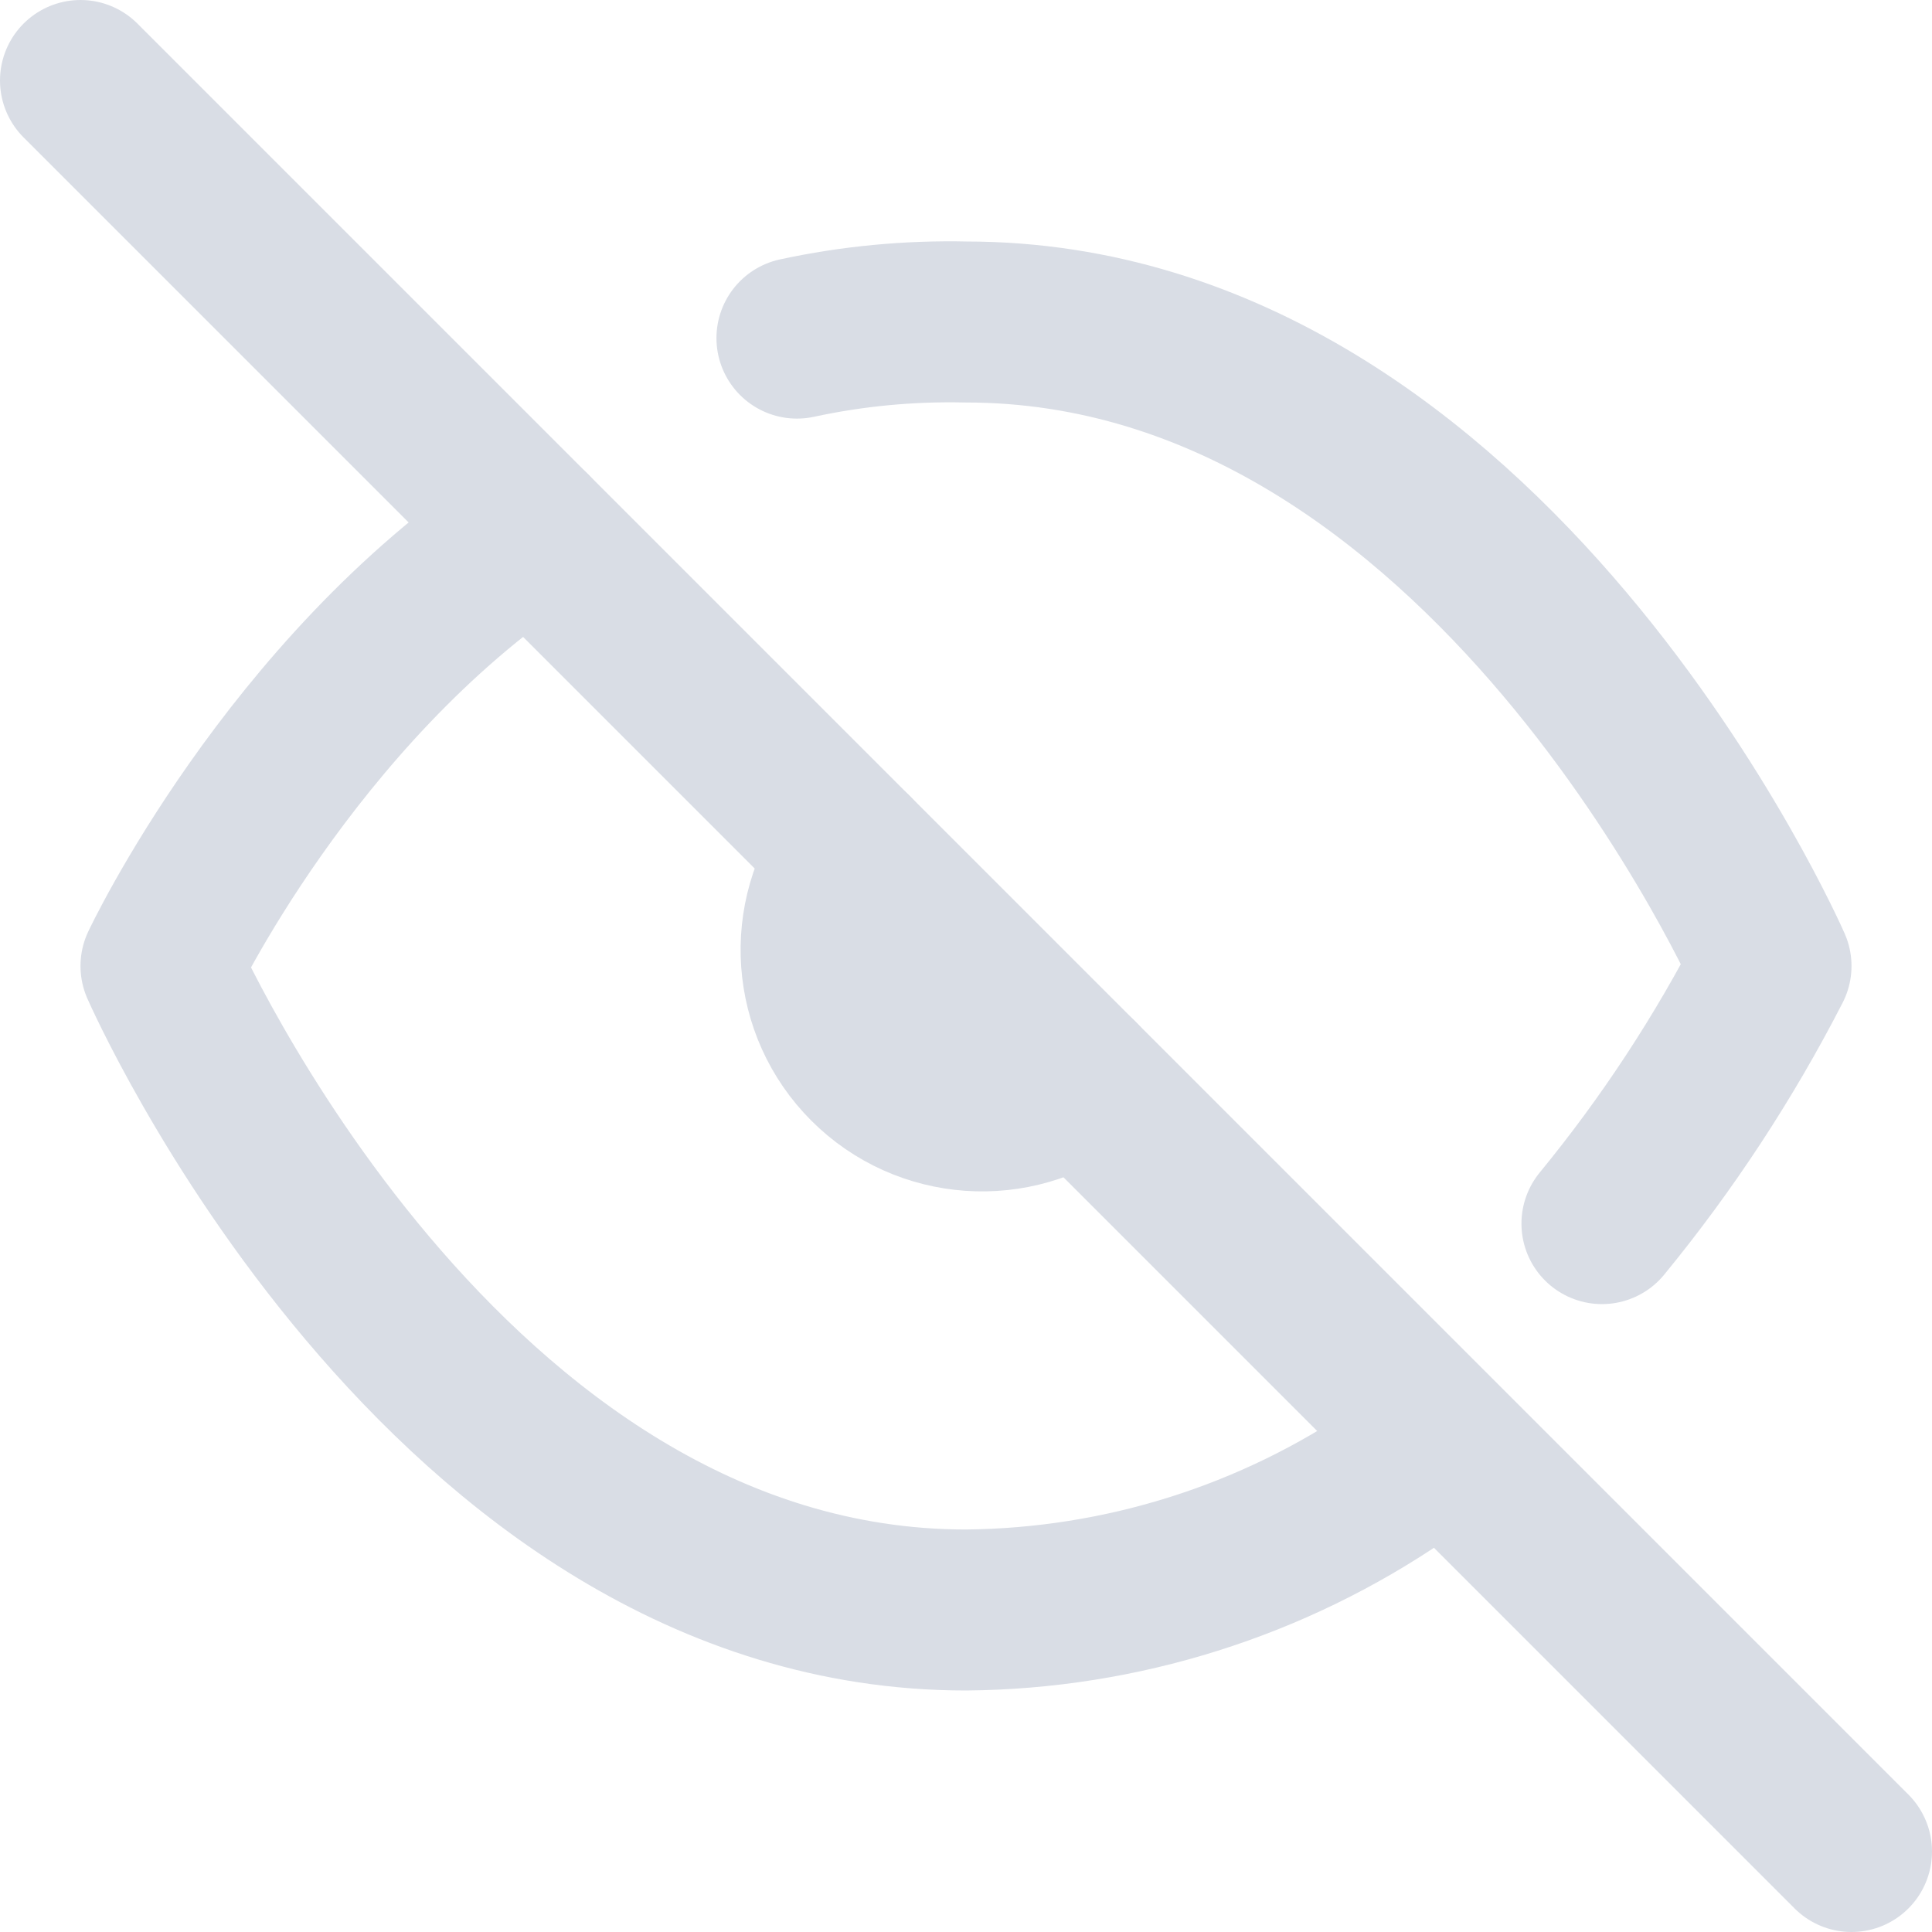
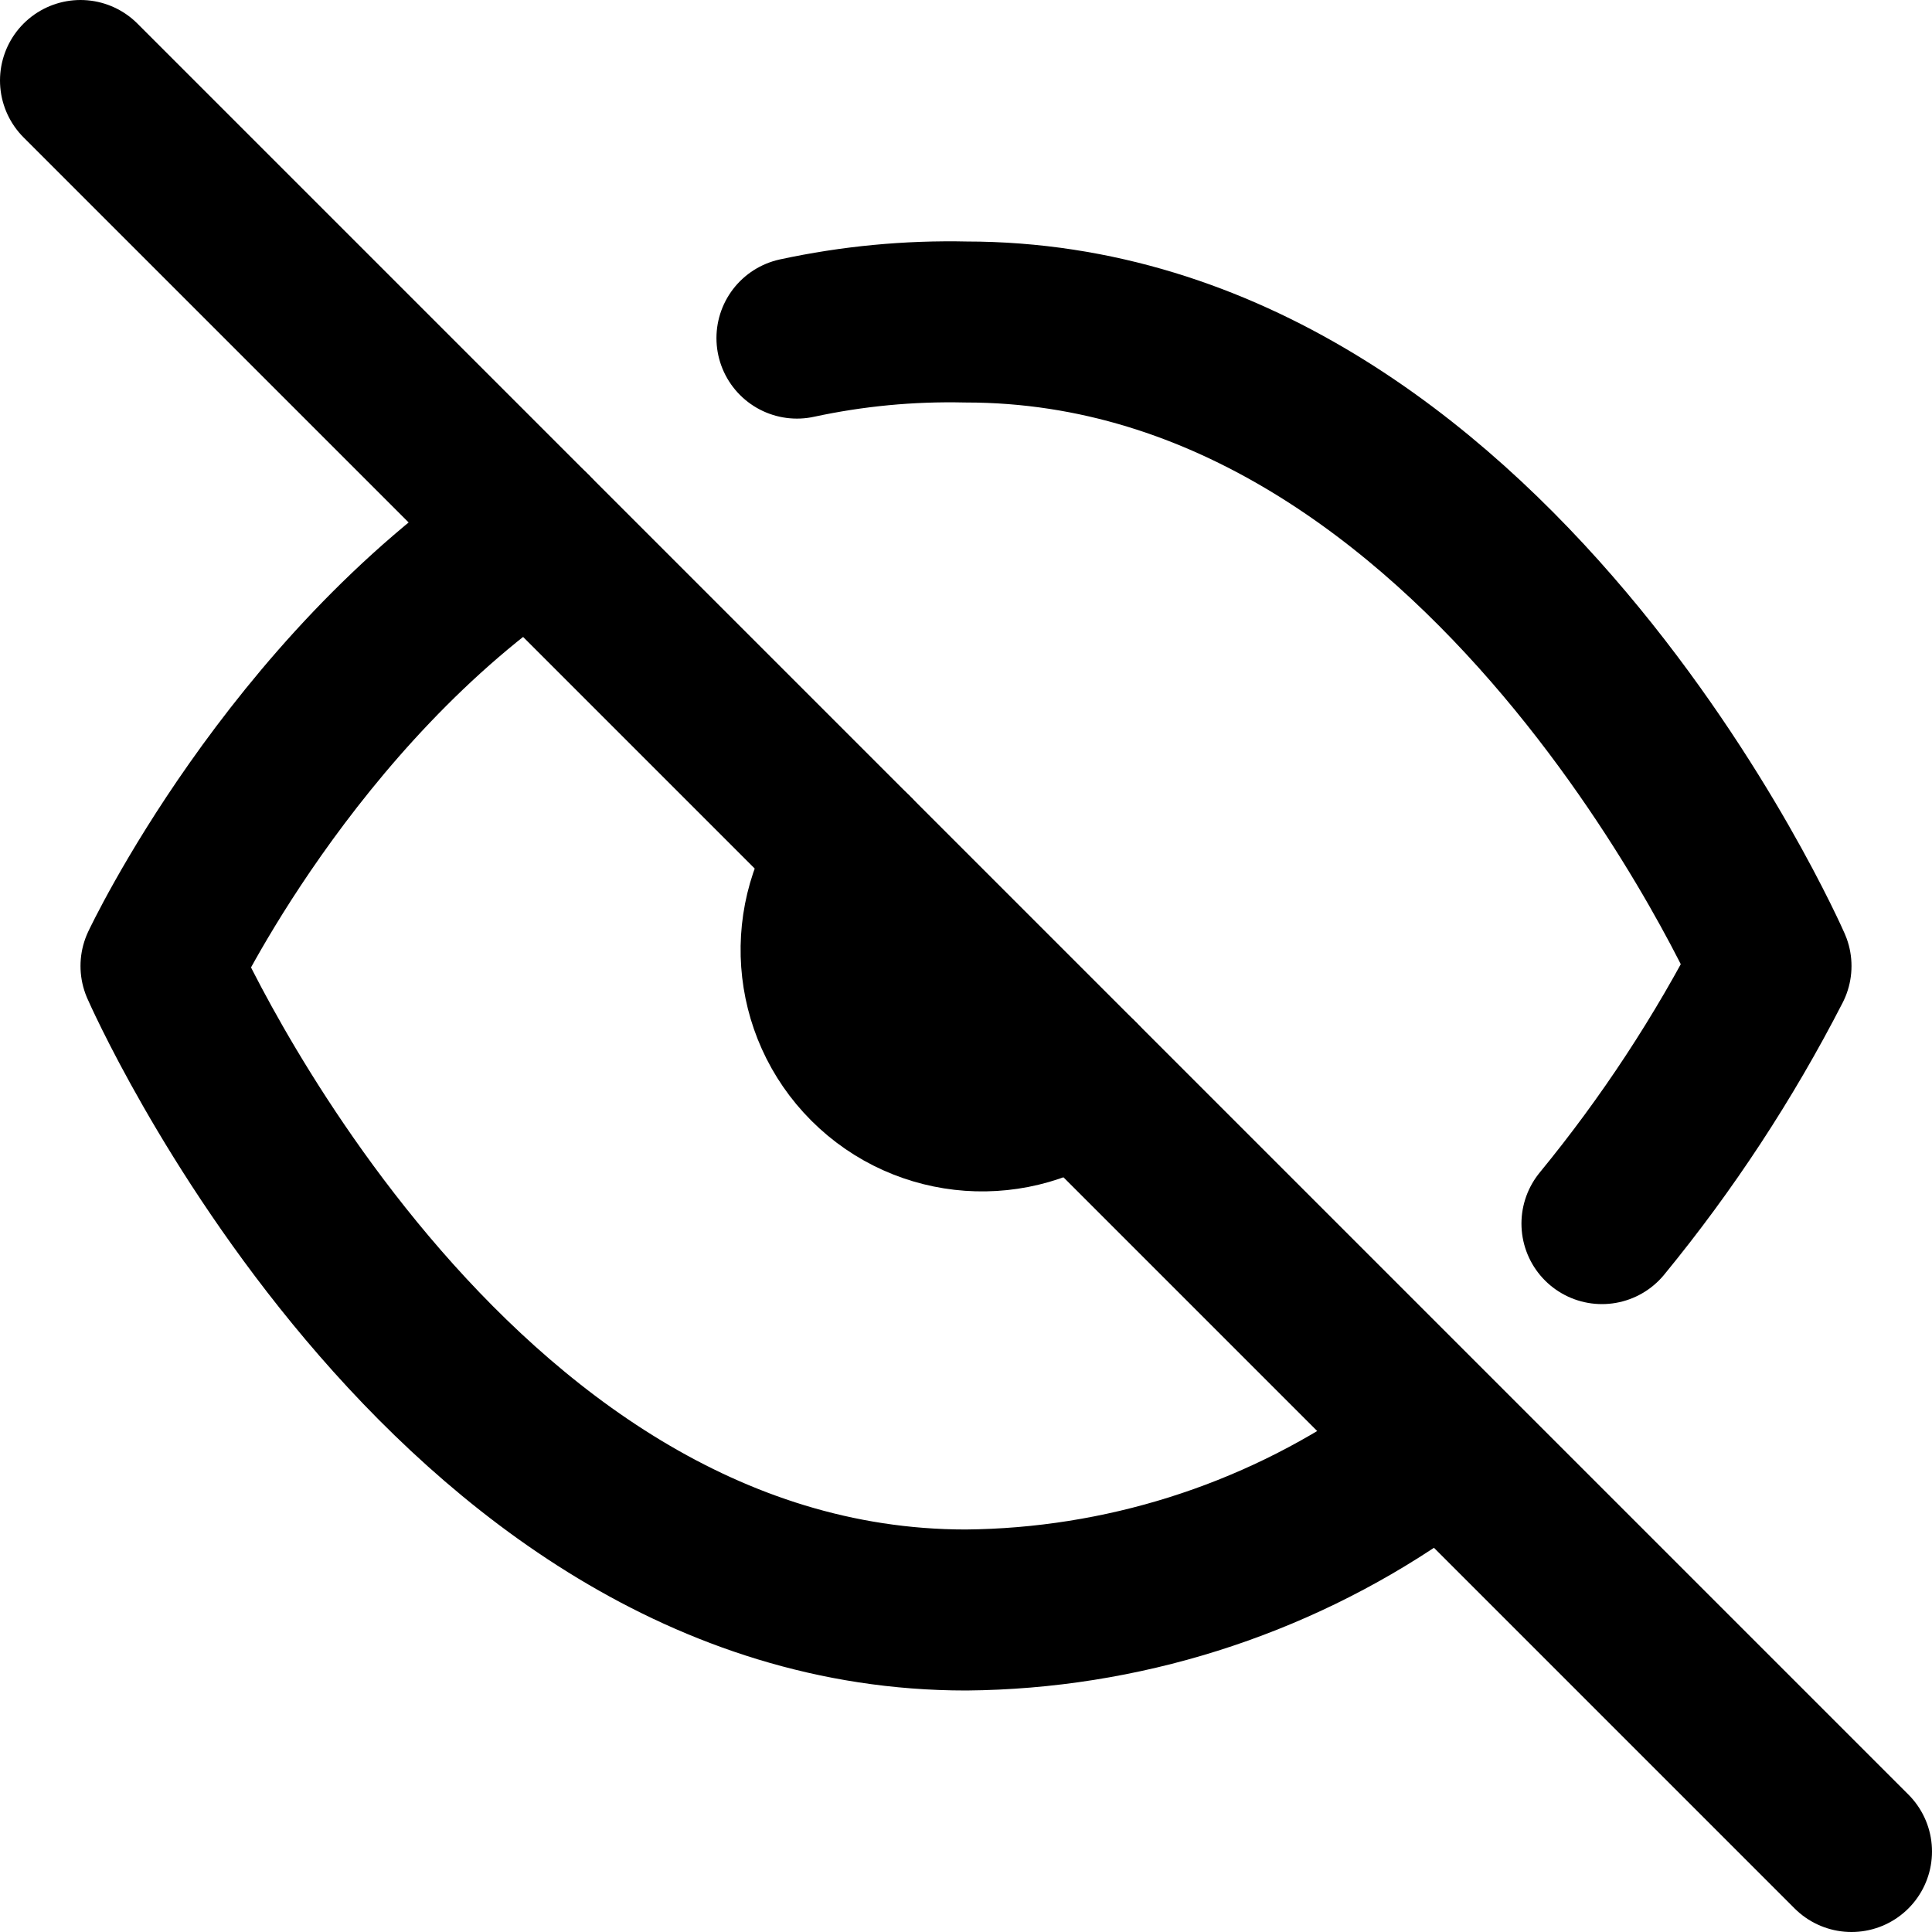
- <svg xmlns="http://www.w3.org/2000/svg" width="24" height="24" viewBox="0 0 24 24" fill="none" color="#d9dde5" stroke="currentColor" stroke-width="2" stroke-linecap="round" stroke-linejoin="round">
+ <svg xmlns="http://www.w3.org/2000/svg" width="24" height="24" viewBox="0 0 24 24" fill="none" color="{{iconPrimary}}" stroke="currentColor" stroke-width="2" stroke-linecap="round" stroke-linejoin="round">
  <path d="M9.9 4.2A9 9 0 0 1 12 4c6.5 0 10 8 10 8a18 18 0 0 1-2.1 3.2" />
  <path d="M6.6 6.6C3.6 8.6 2 12 2 12s3.5 8 10 8a9.7 9.7 0 0 0 5.4-1.7" />
  <line x1="1" y1="1" x2="23" y2="23" />
  <path d="M10.6 10.6a2 2 0 0 0 2.8 2.8" />
</svg>
